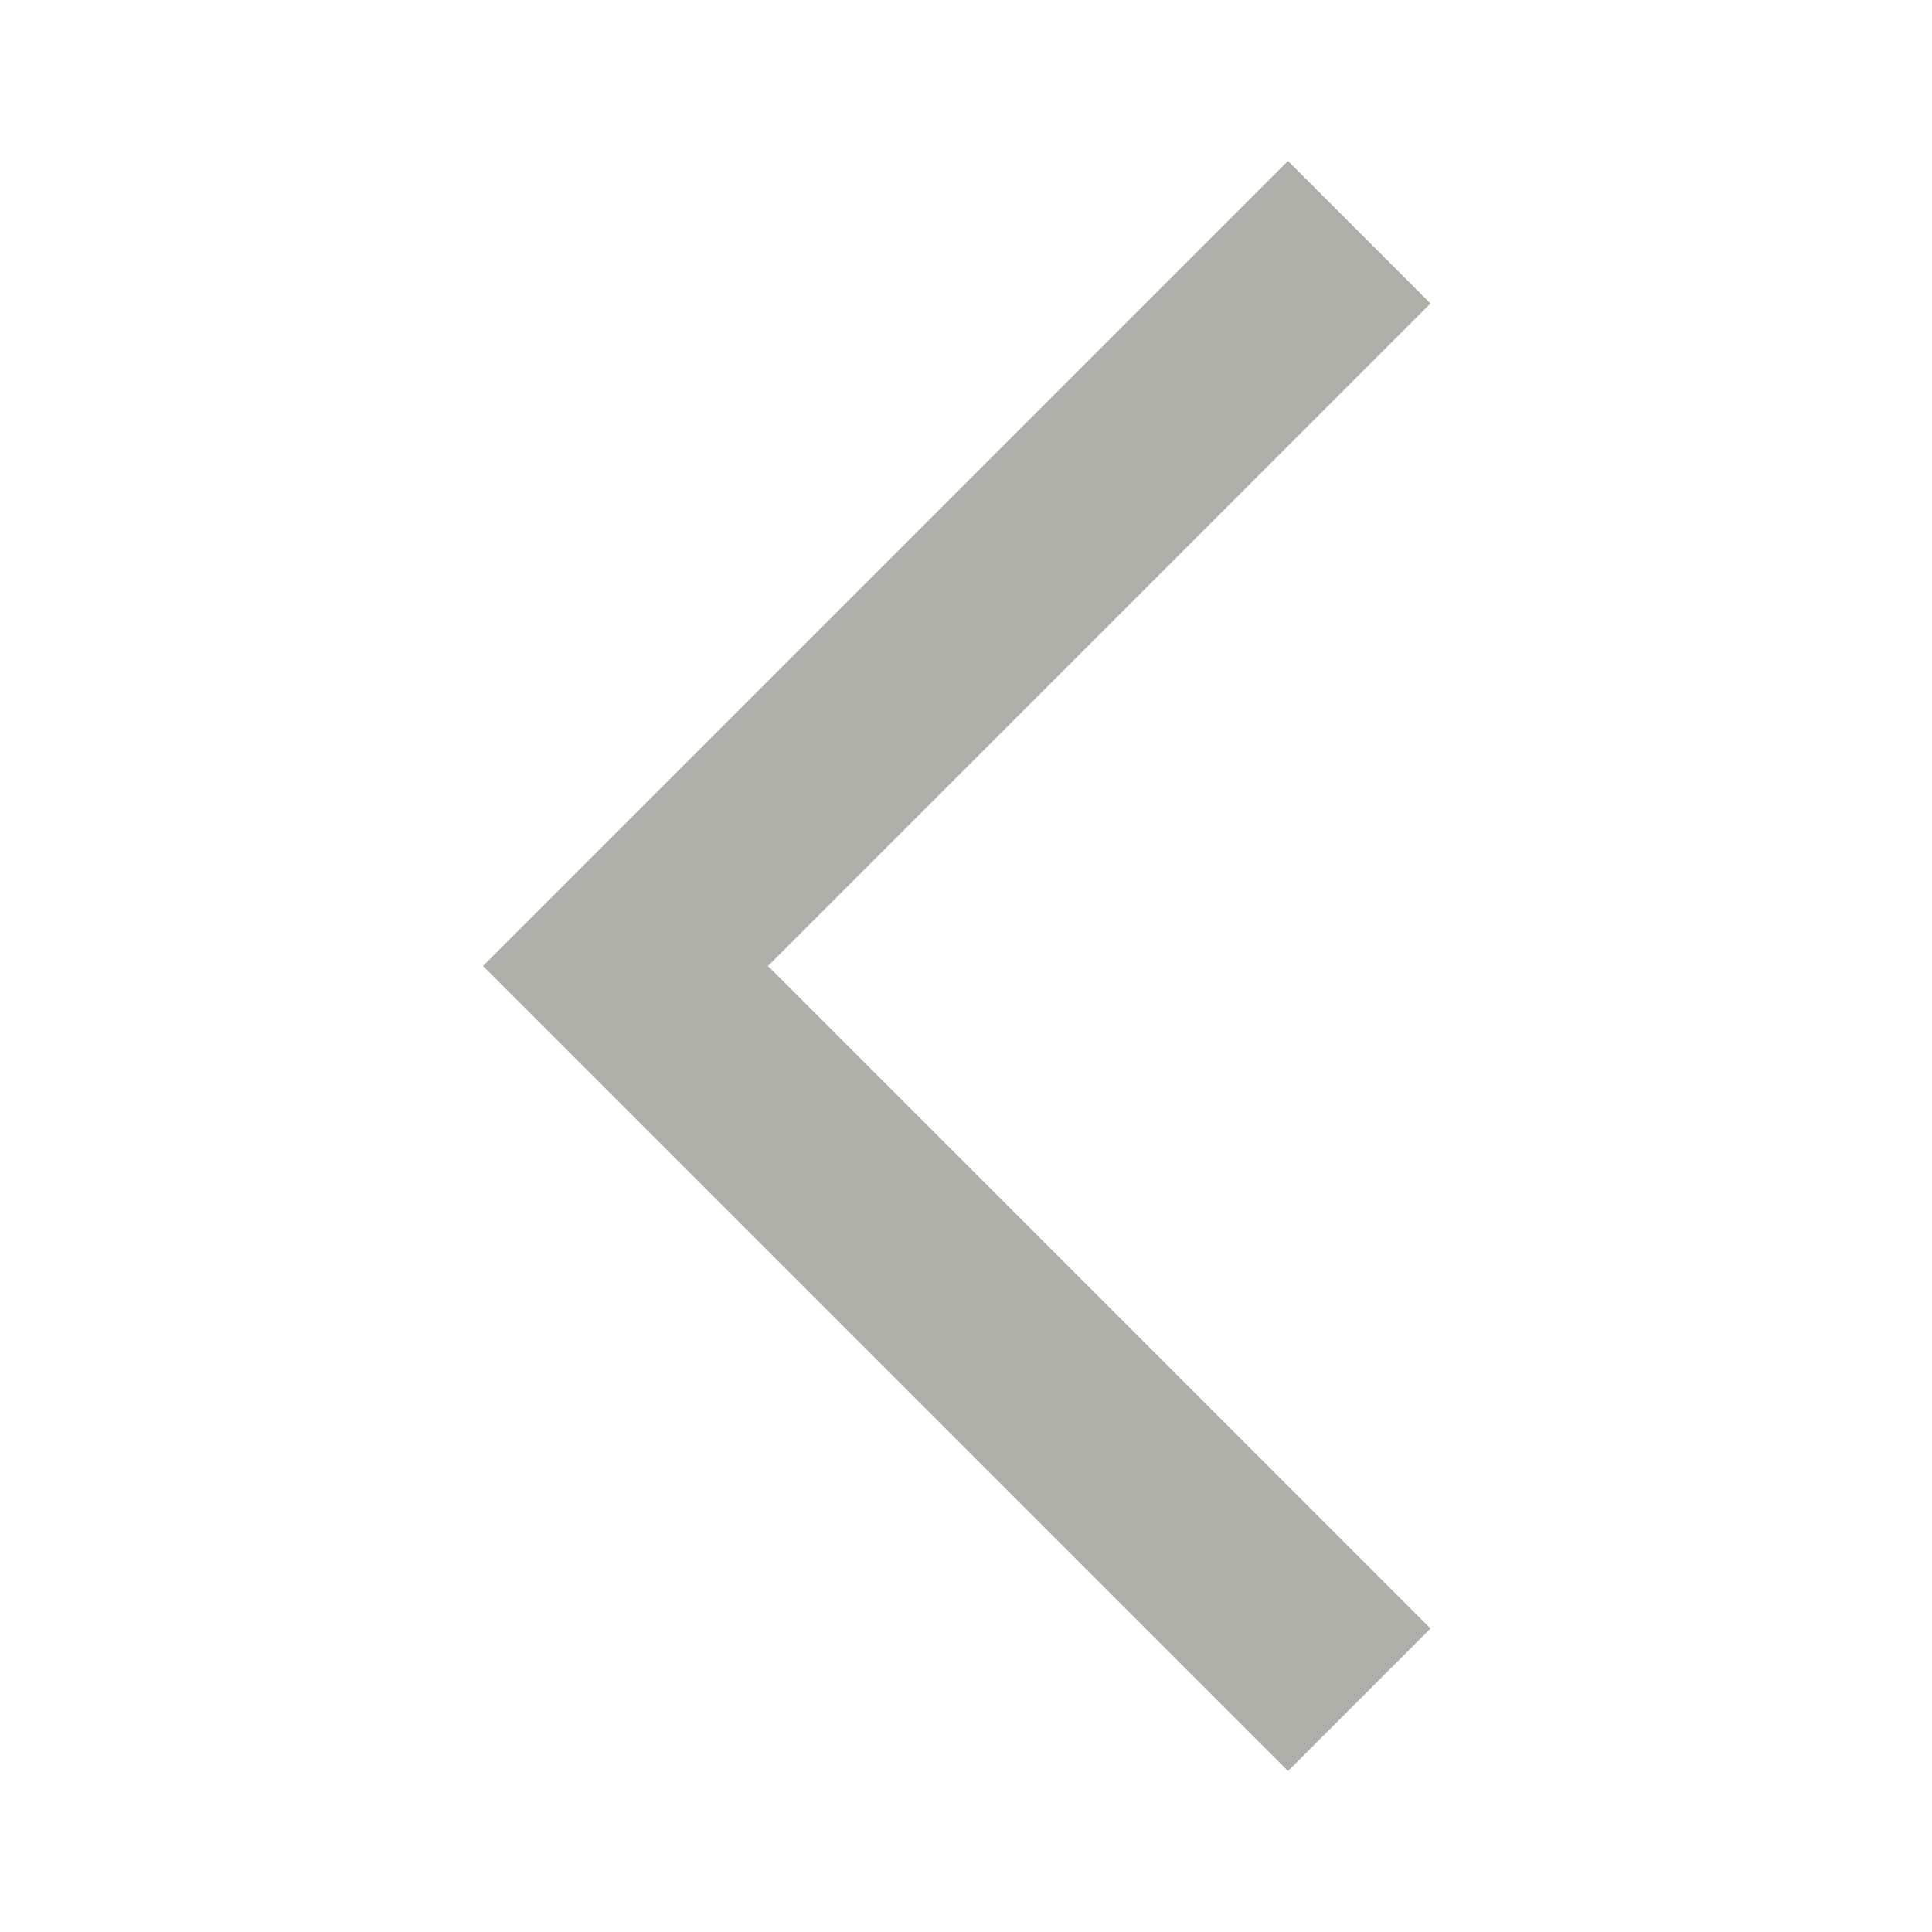
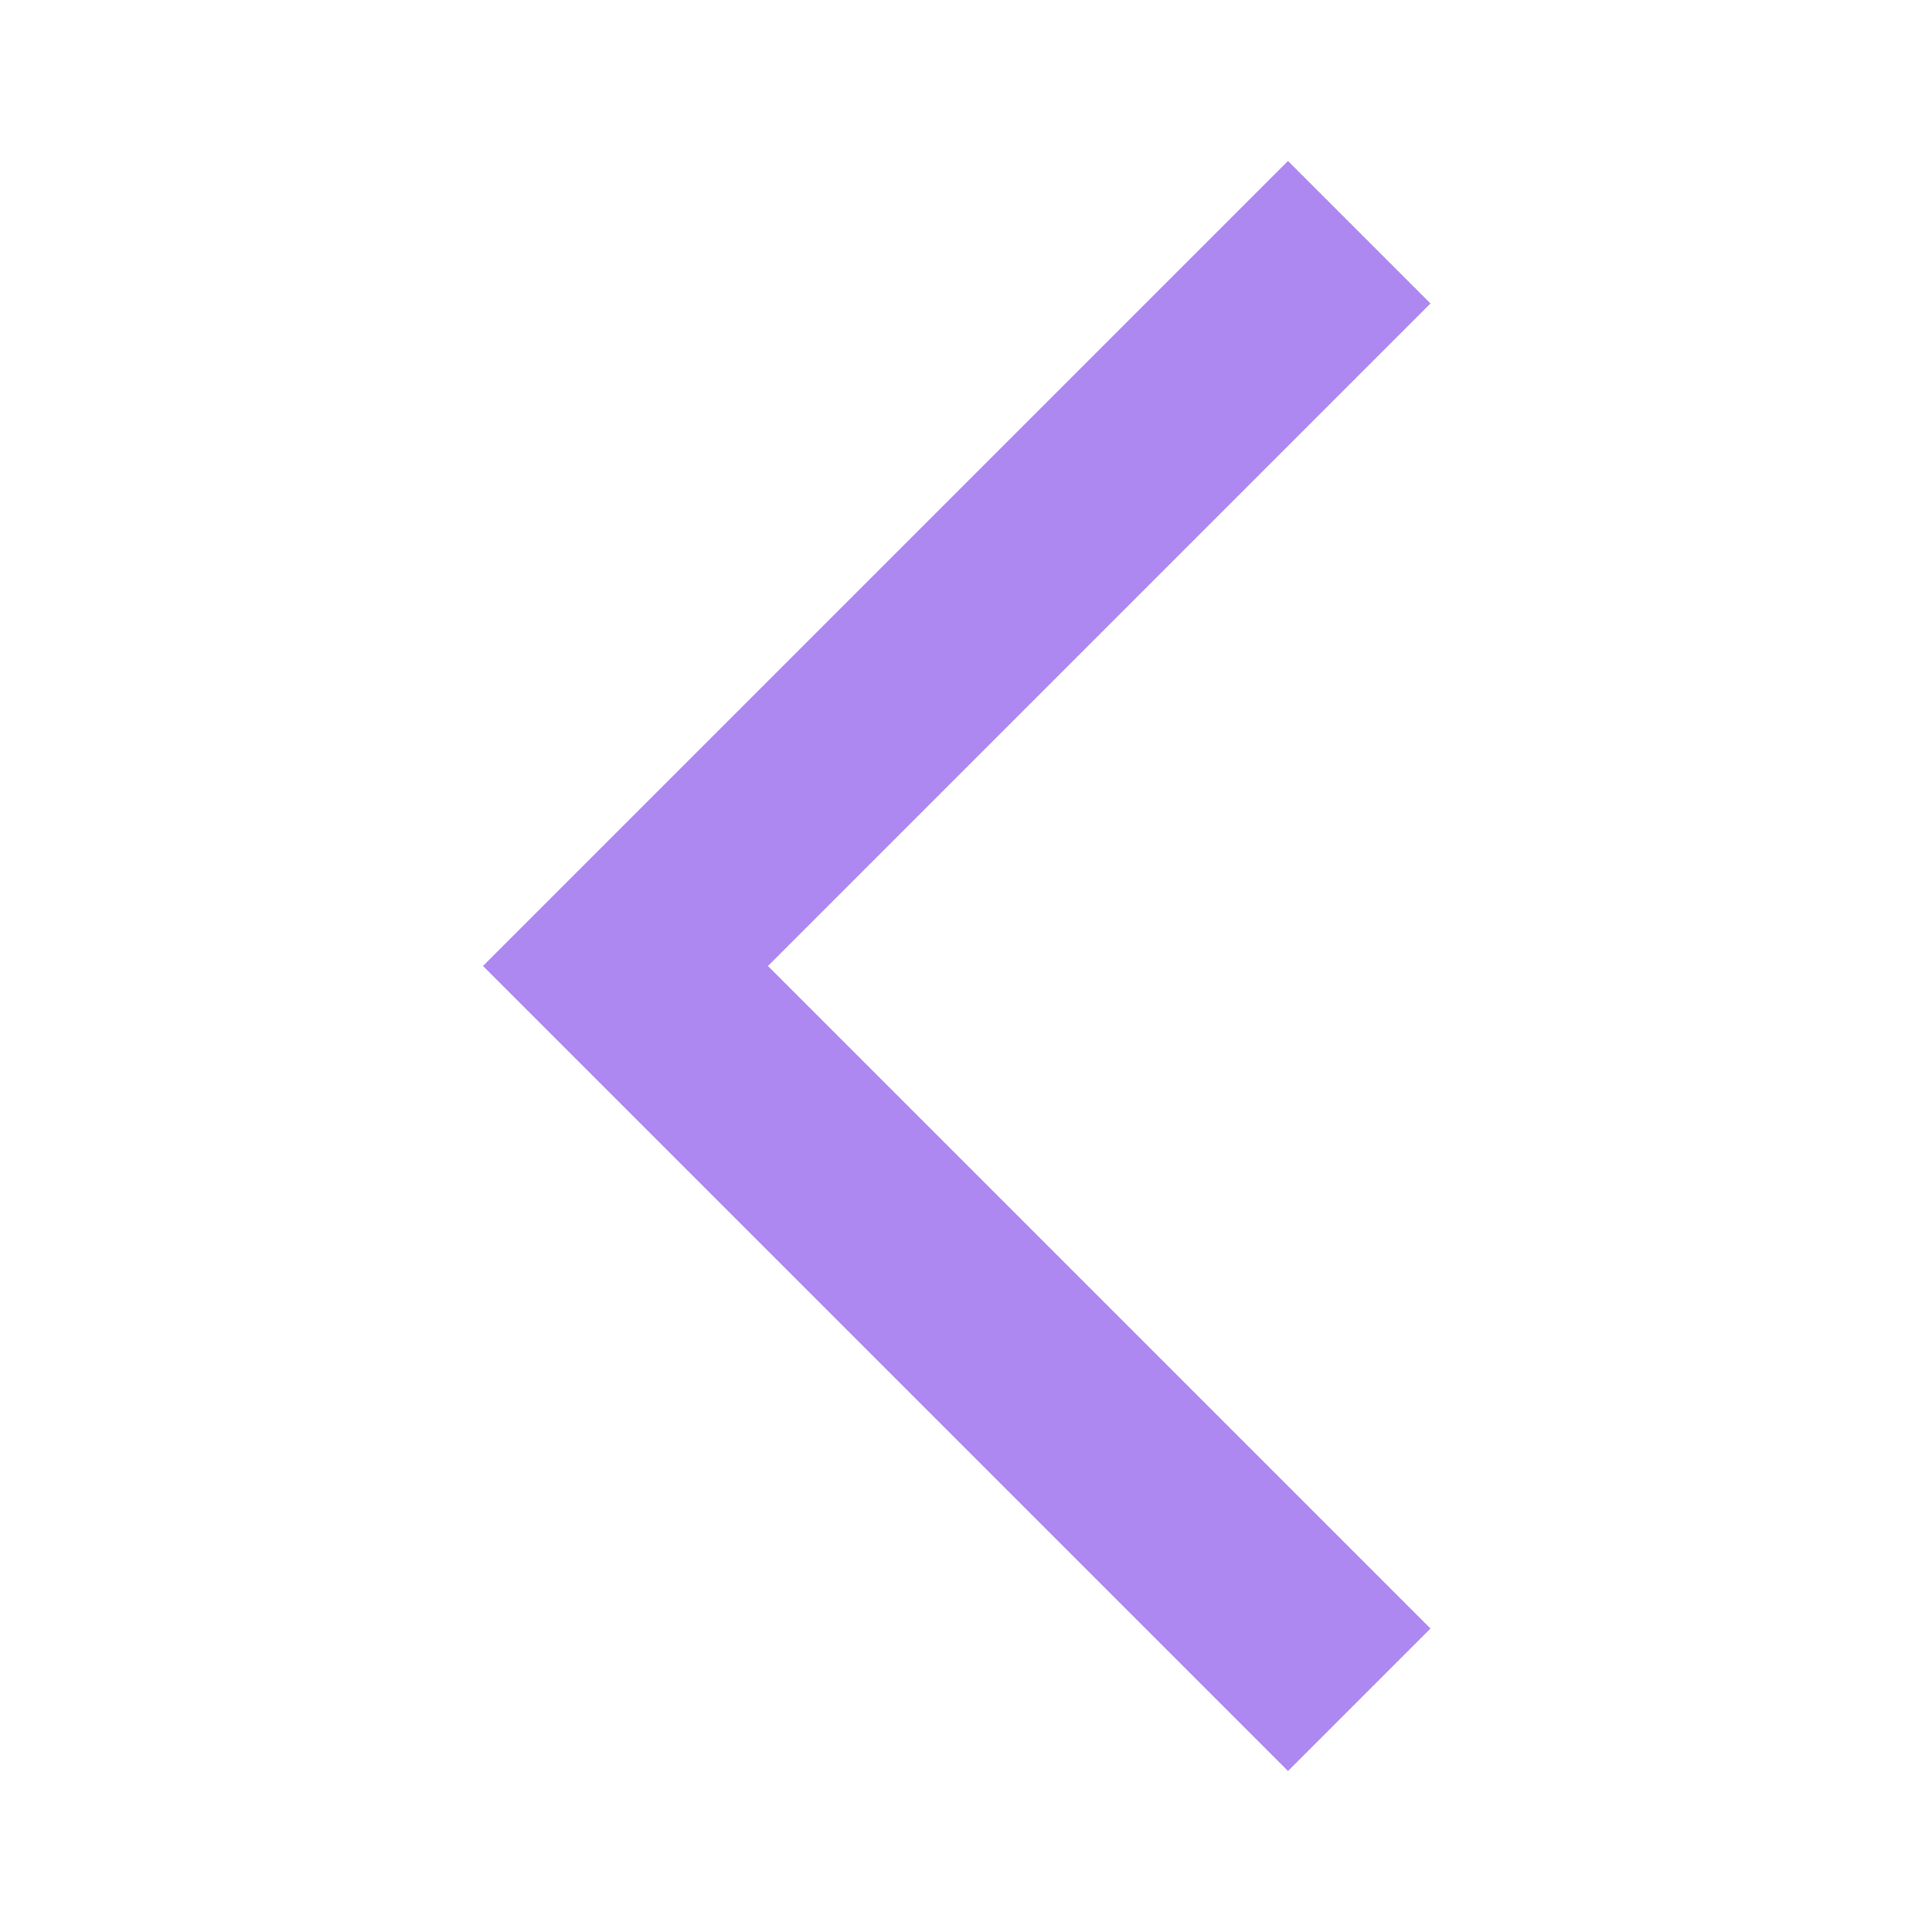
- <svg xmlns="http://www.w3.org/2000/svg" style="width: 24px; height: 24px; overflow: visible; fill: rgb(175, 175, 170);" viewBox="0 0 24 24">
+ <svg xmlns="http://www.w3.org/2000/svg" style="width: 24px; height: 24px; overflow: visible; fill:#ae88f1;" viewBox="0 0 24 24">
  <path fill="none" d="M0 0h24v24H0z" />
  <path d="M17.77 3.77 16 2 6 12l10 10 1.77-1.77L9.54 12z" />
</svg>
